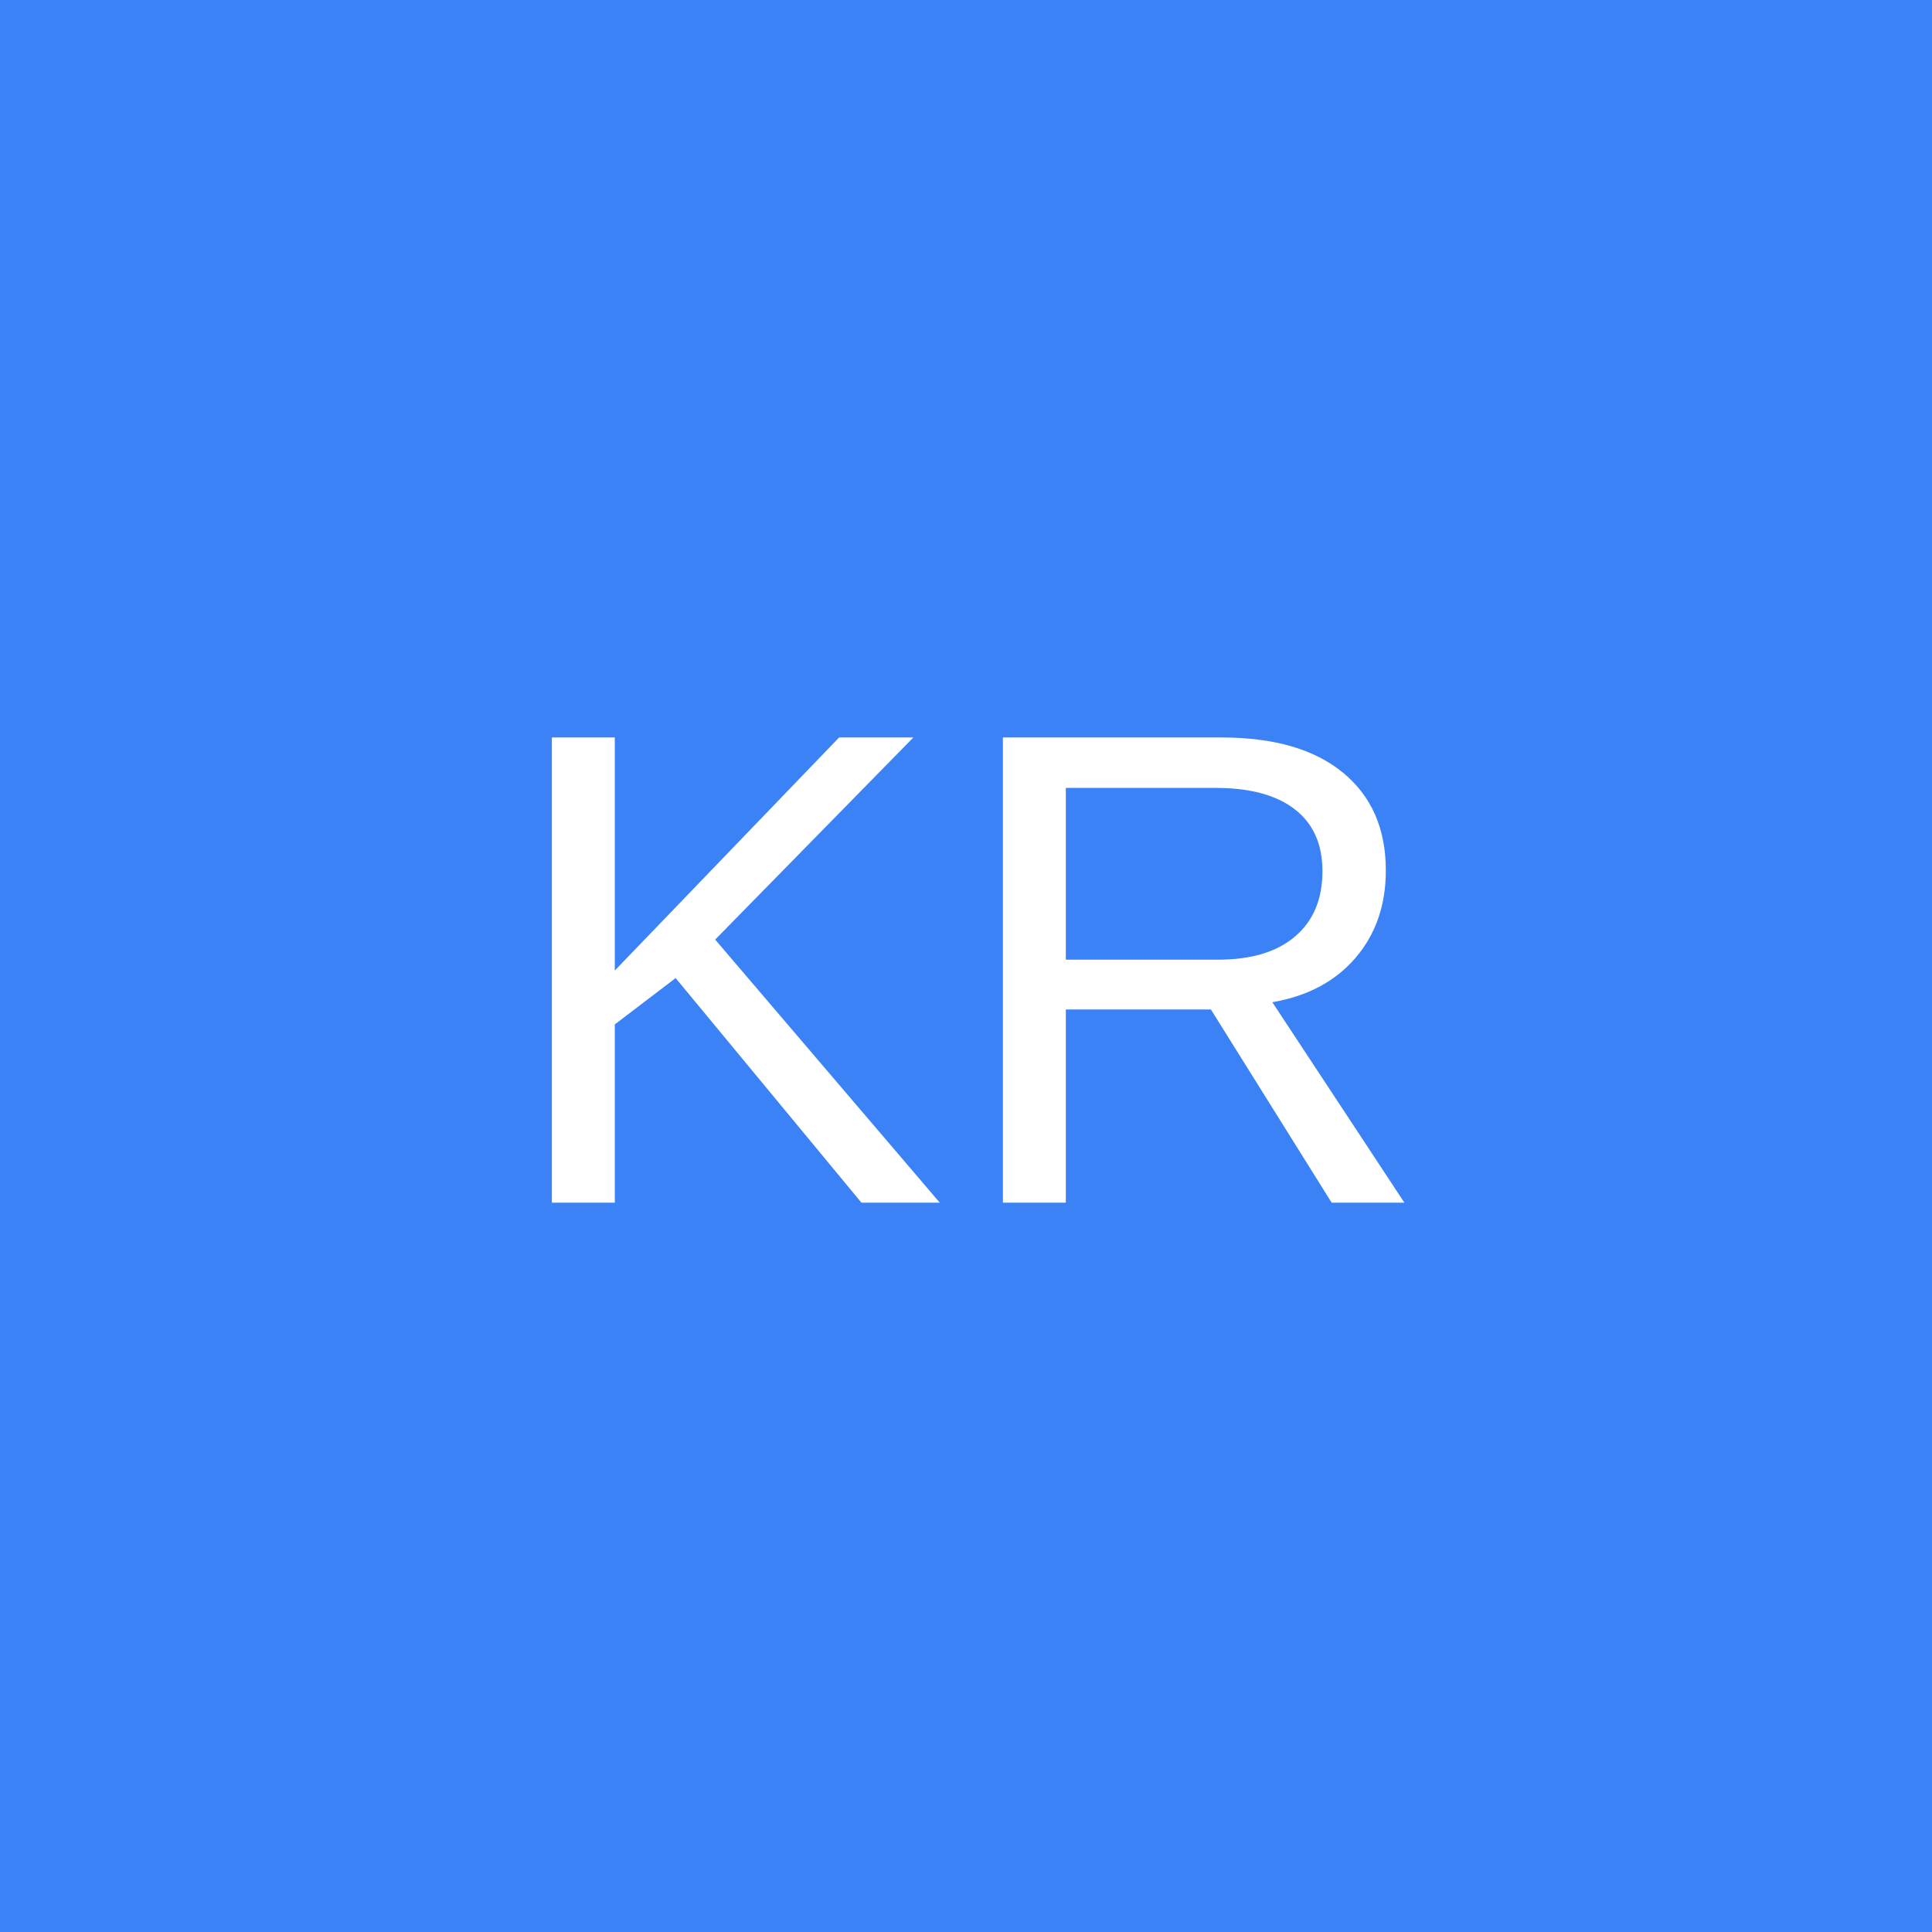
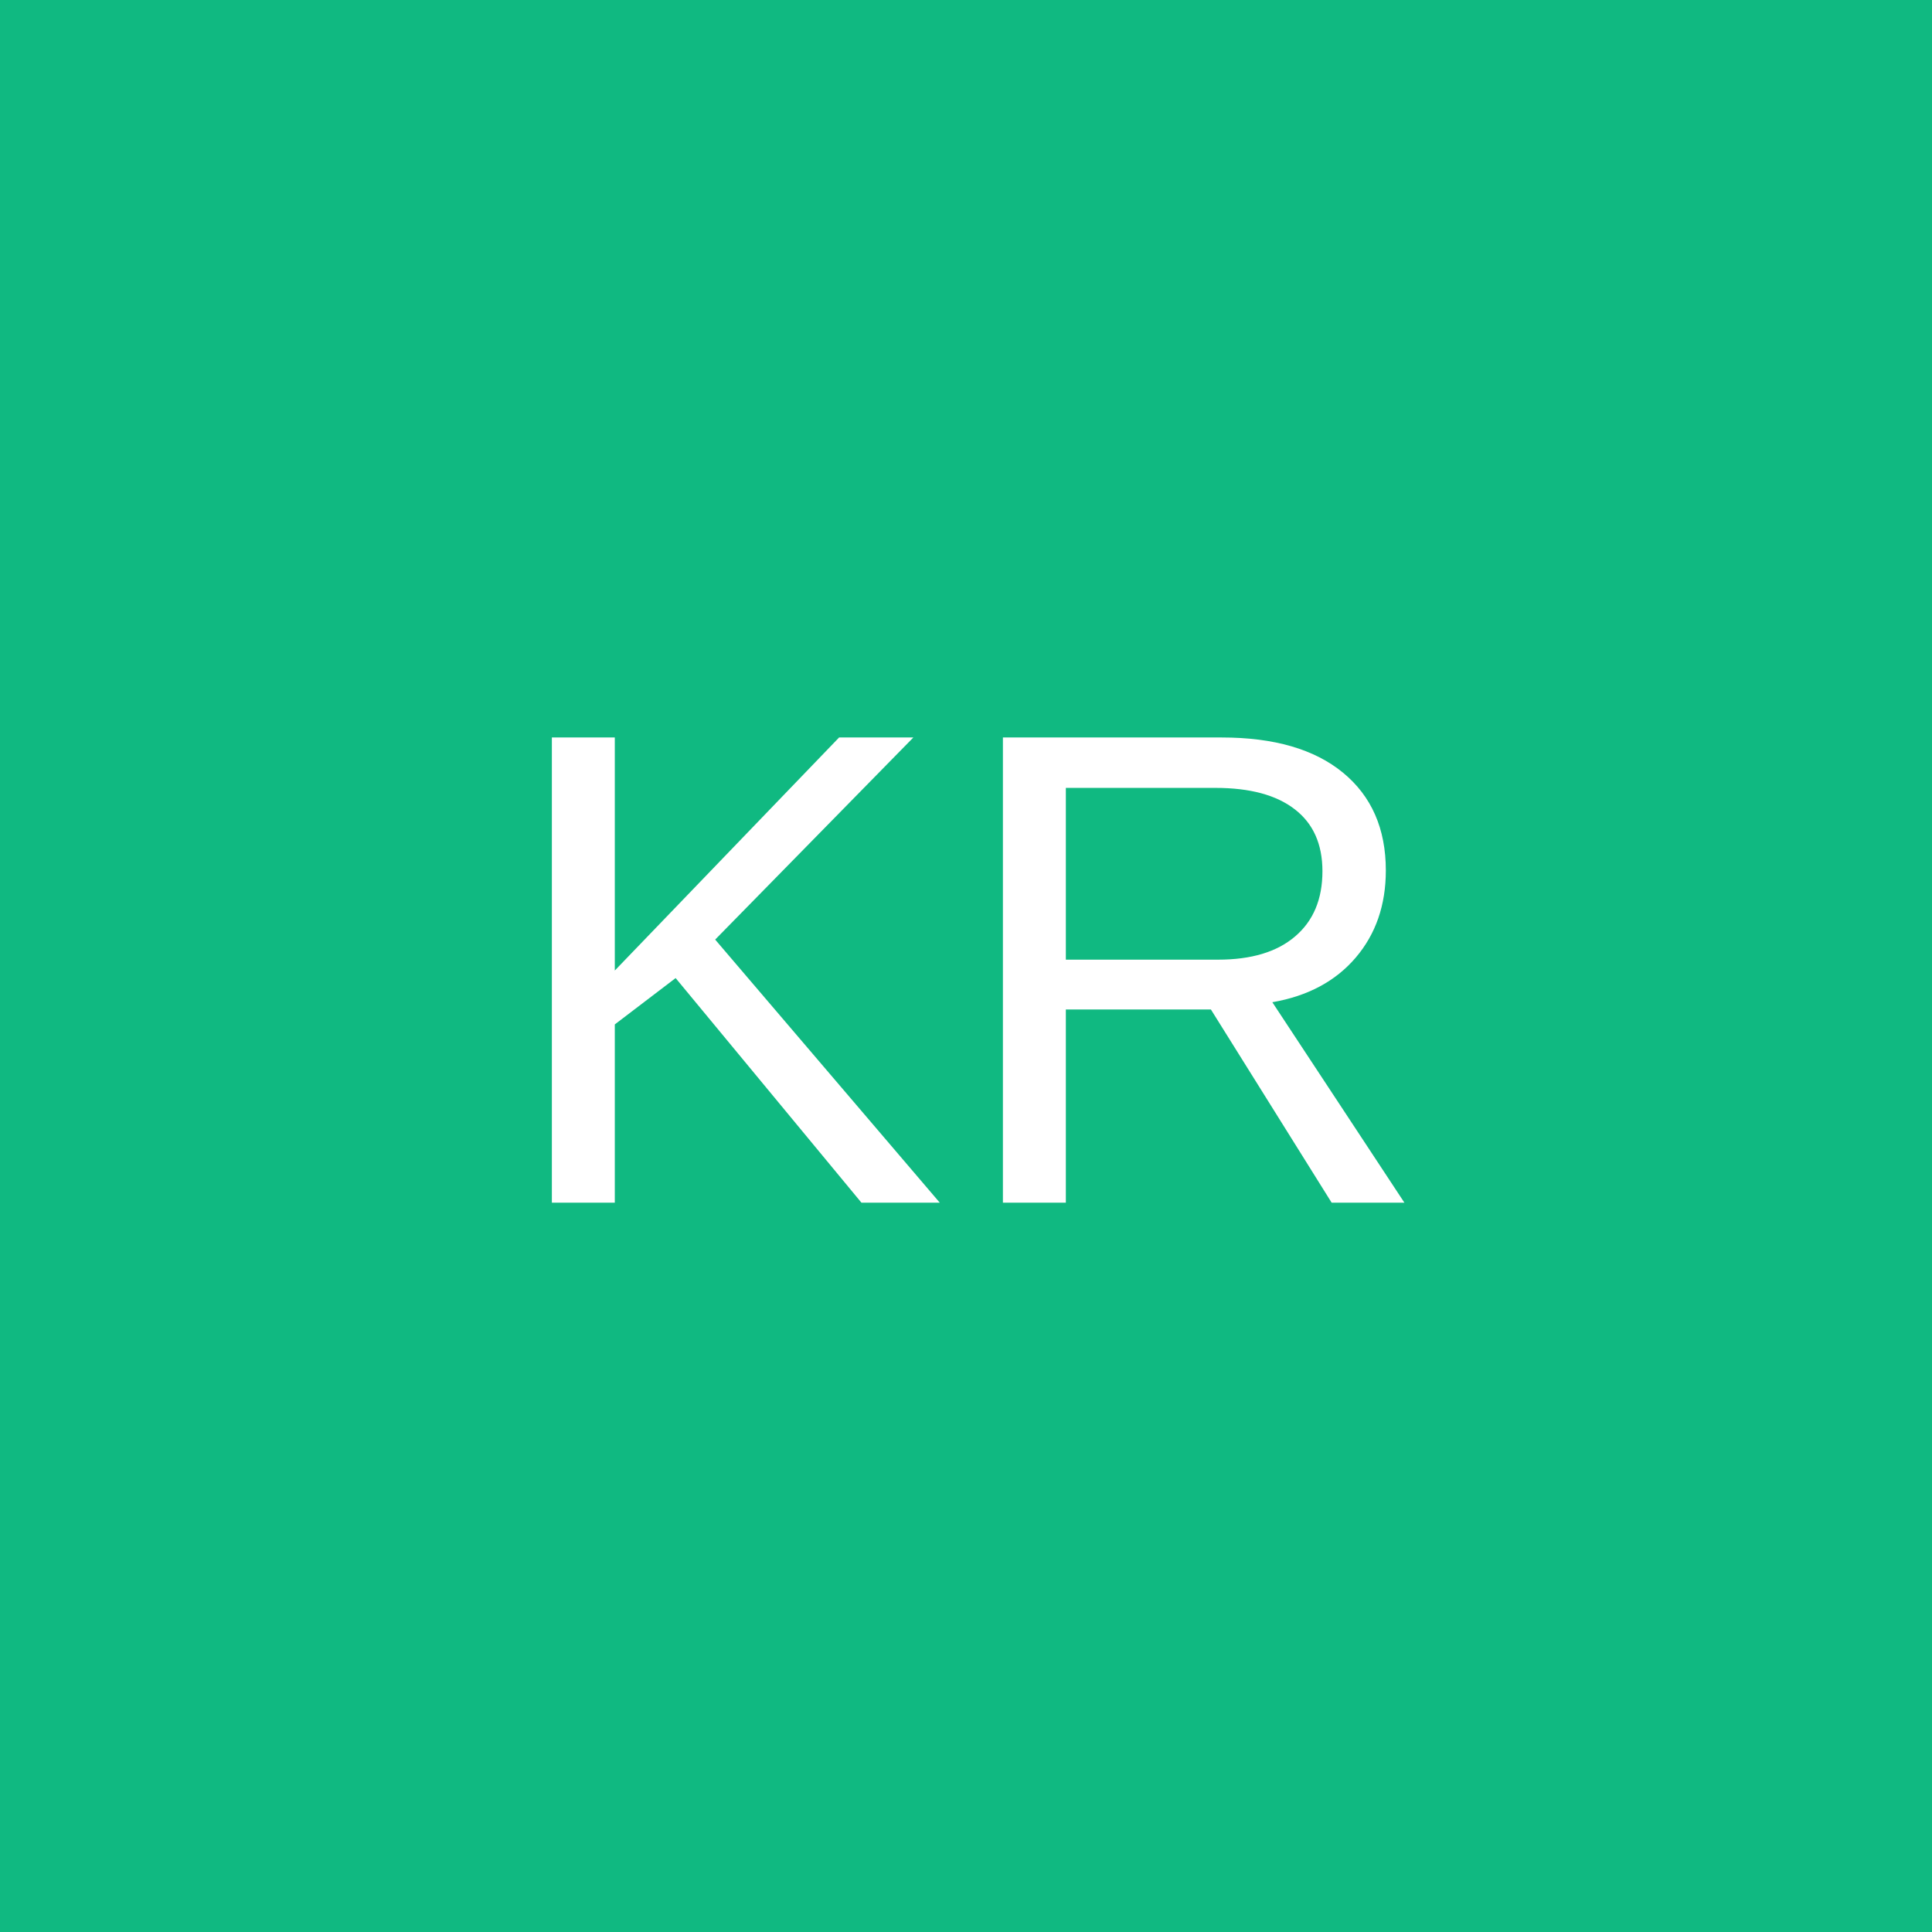
<svg xmlns="http://www.w3.org/2000/svg" width="200" height="200" viewBox="0 0 200 200">
-   <rect width="200" height="200" fill="#3b82f6" />
+   <rect width="200" height="200" fill="#10b981" />
  <text x="50%" y="50%" font-family="Arial, Helvetica, sans-serif" font-size="70" fill="#ffffff" text-anchor="middle" dy=".35em">KR</text>
</svg>
